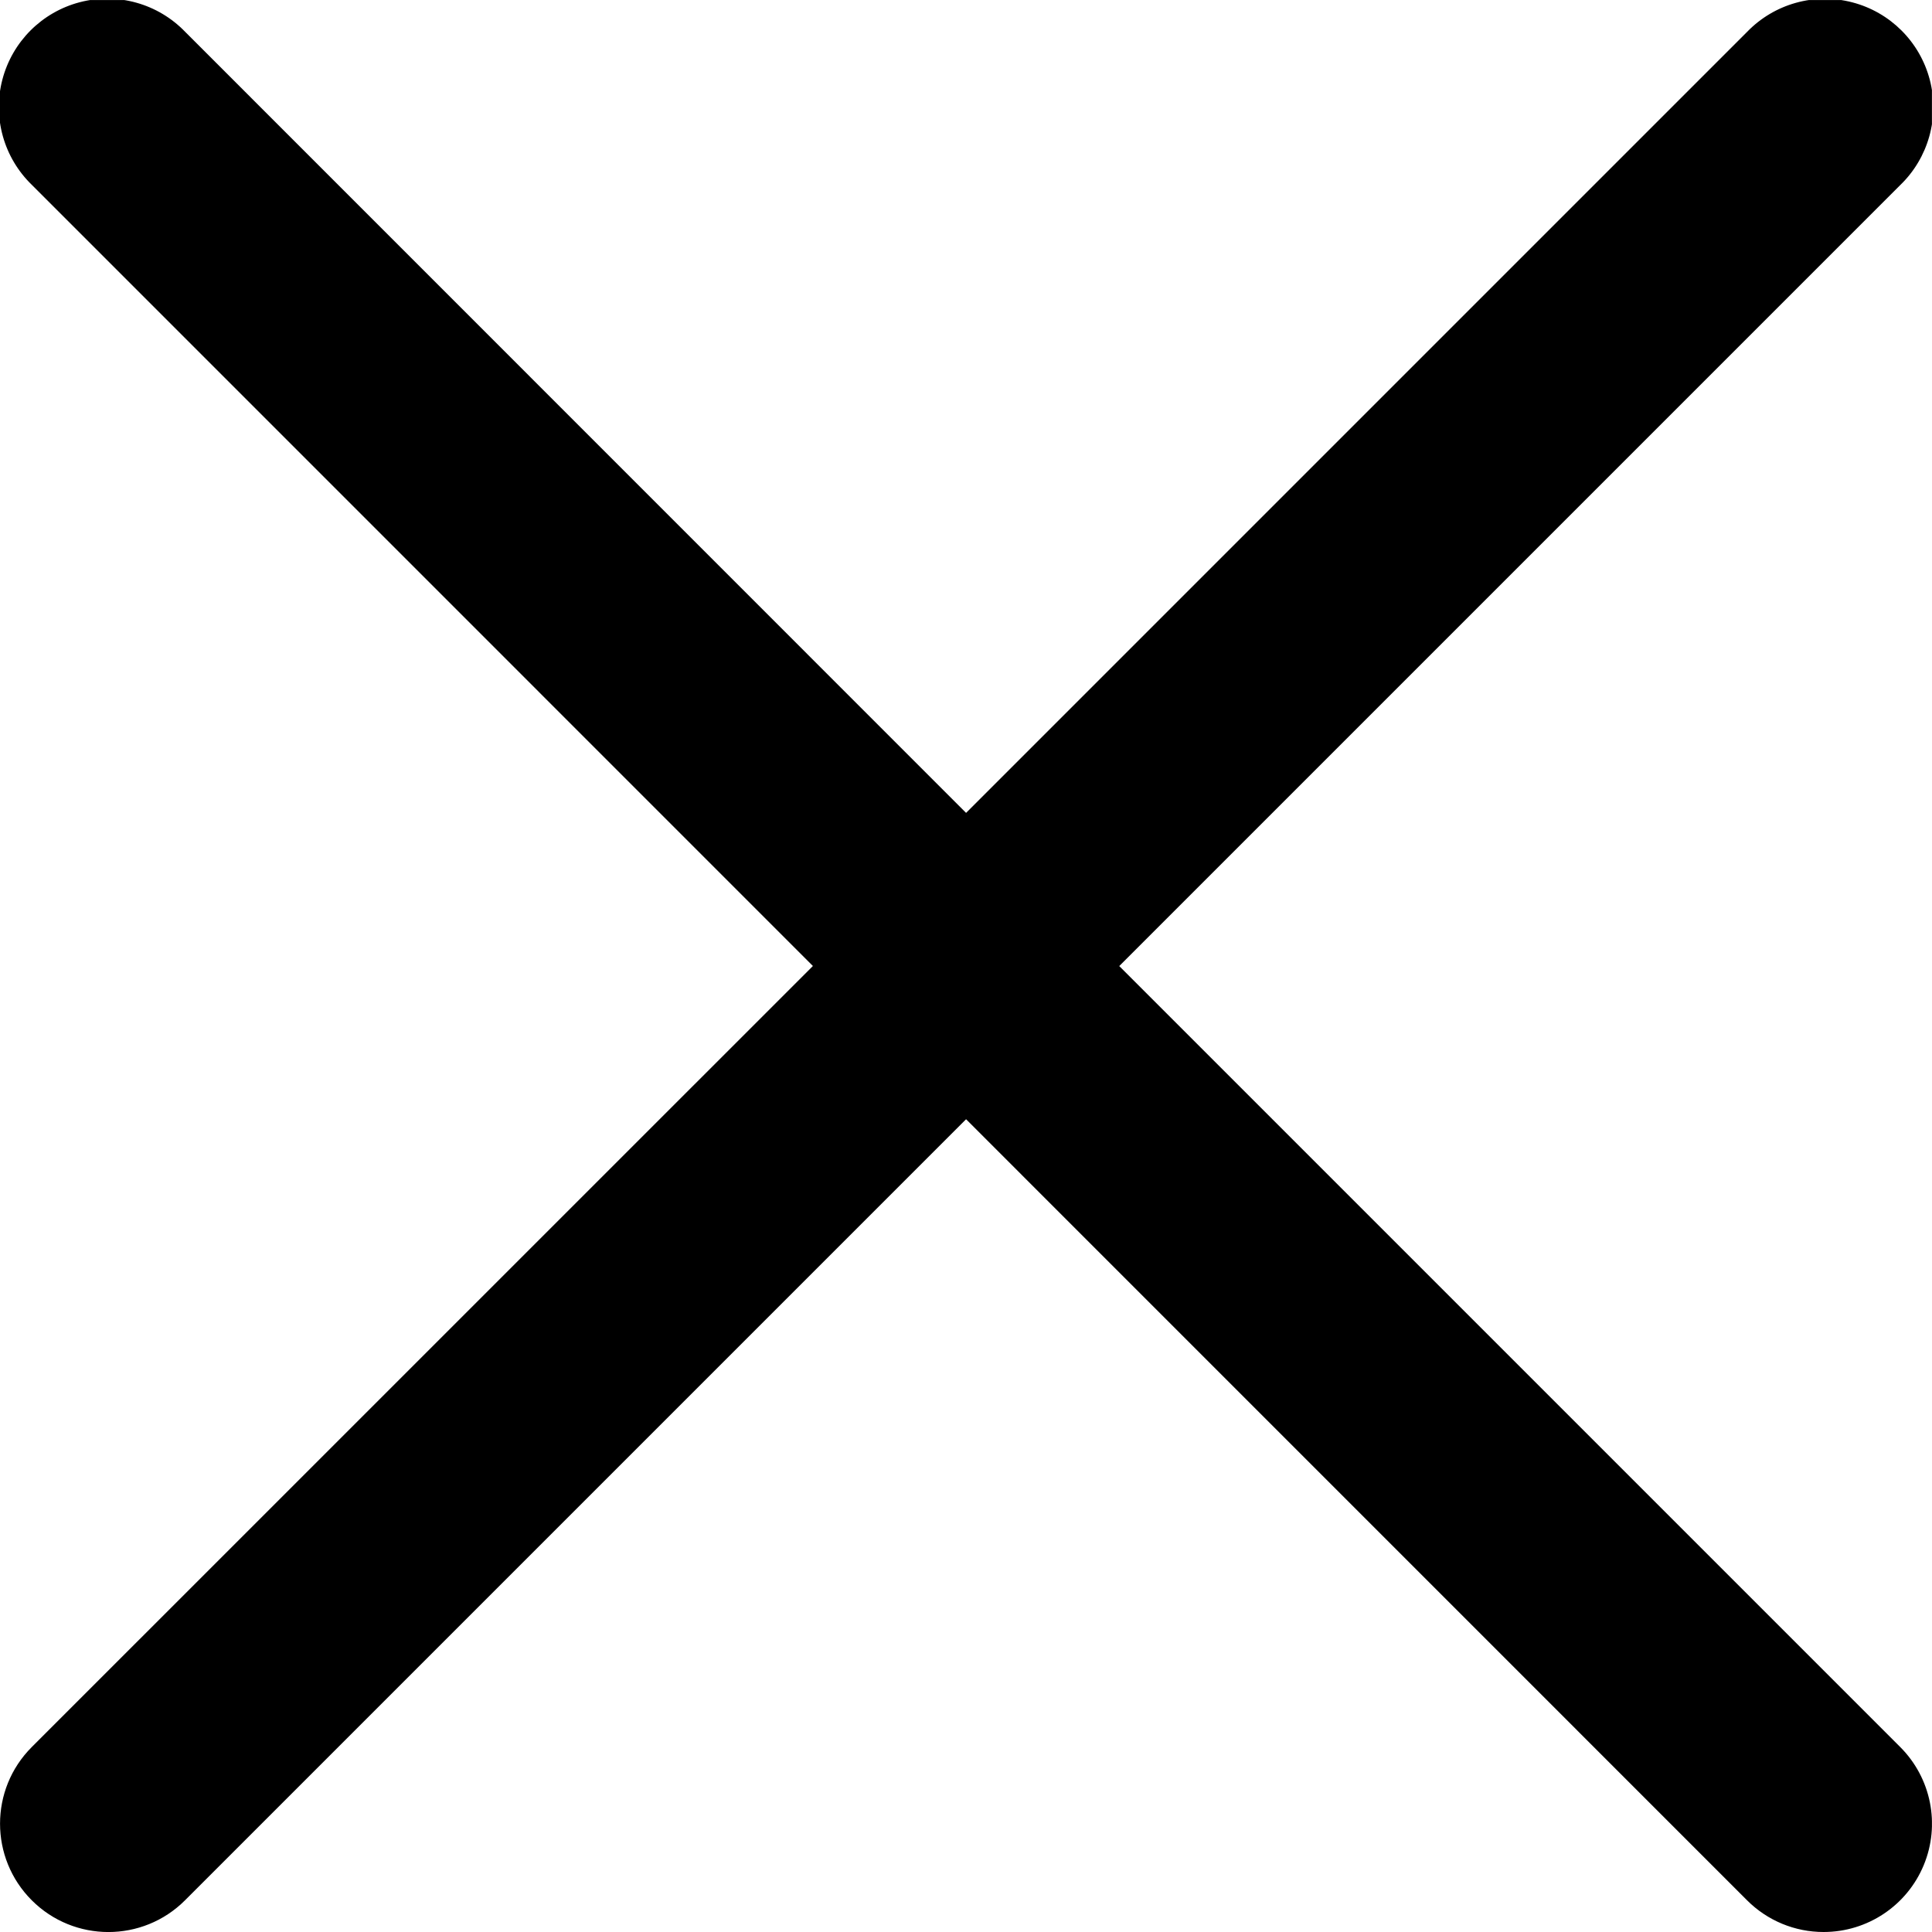
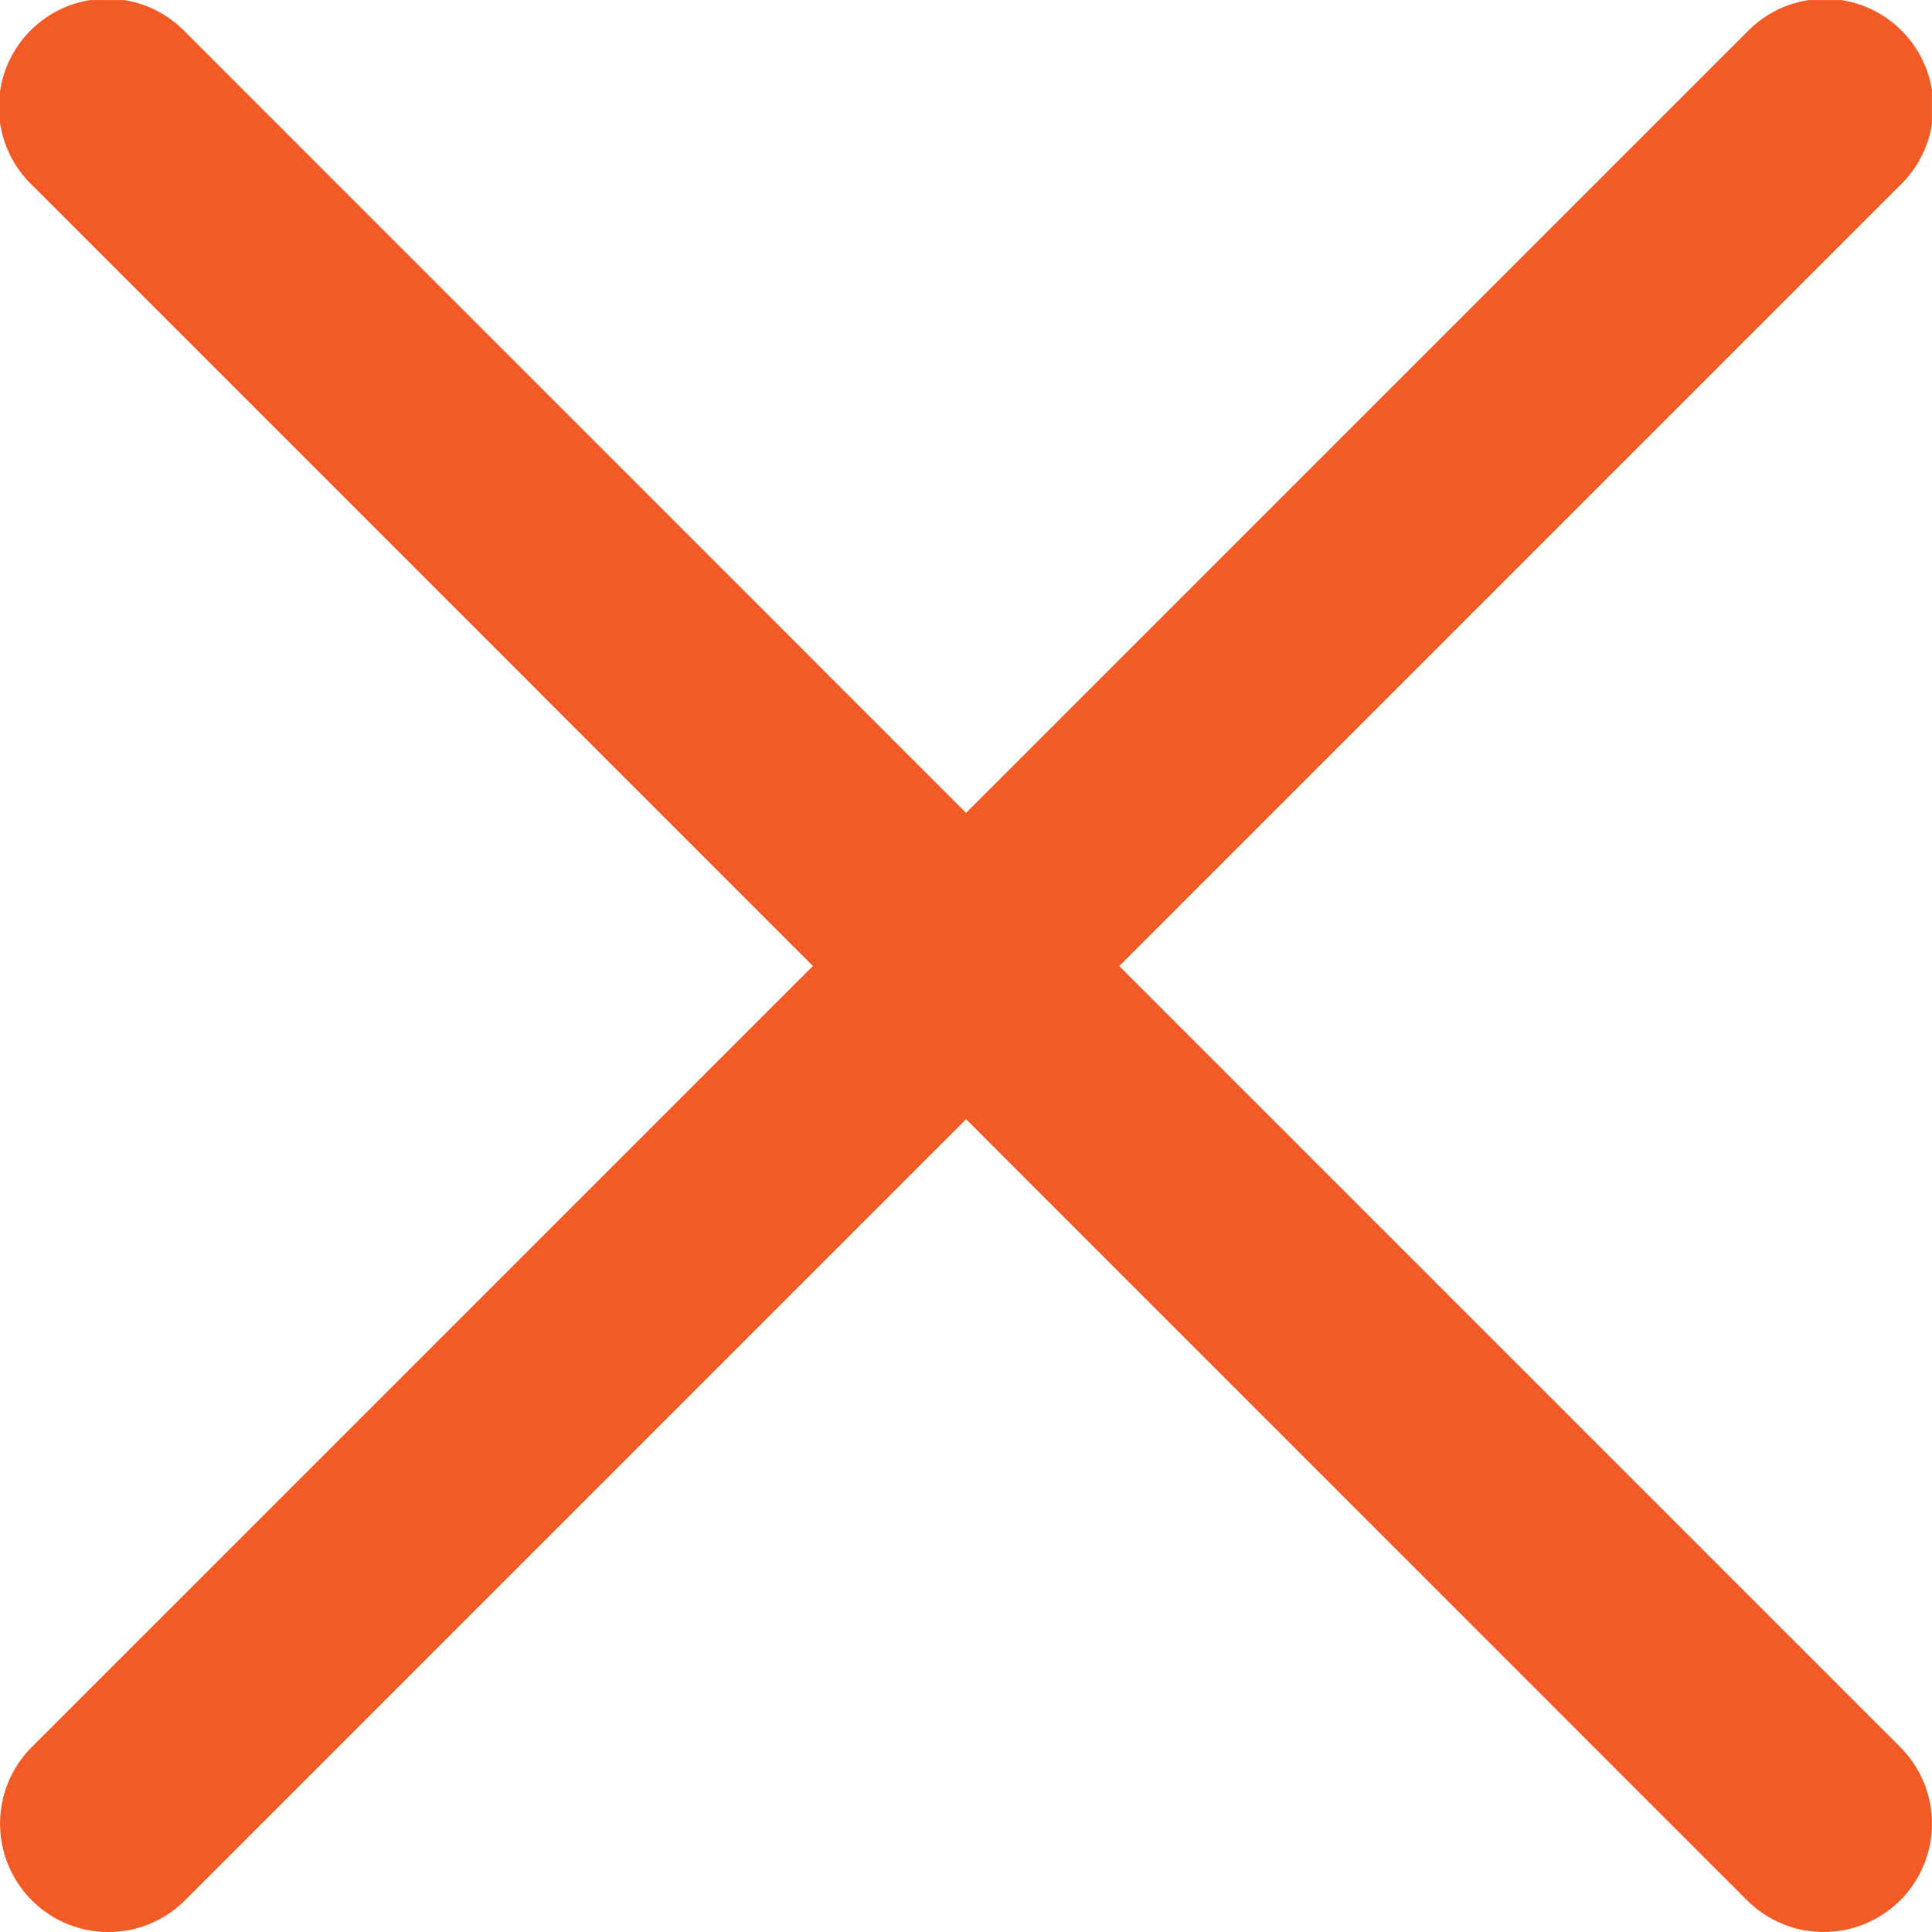
<svg xmlns="http://www.w3.org/2000/svg" height="35.669" width="35.669" xml:space="preserve" id="svg2" version="1.1">
  <defs id="defs6">
    <clipPath id="clipPath18" clipPathUnits="userSpaceOnUse">
      <path id="path16" d="M0 26.751h26.751V0H0z" />
    </clipPath>
  </defs>
  <g transform="matrix(1.33333 0 0 -1.33333 0 35.669)" id="g10">
    <g id="g12">
      <g clip-path="url(#clipPath18)" id="g14">
        <g transform="translate(15.498 13.375)" id="g20">
-           <path id="path22" d="M0 0l10.814 10.814a1.5 1.5 0 11-2.121 2.121L-2.121 2.121l-10.814 10.816a1.5 1.5 0 11-2.121-2.121L-4.242.001l-10.816-10.815a1.5 1.5 0 112.122-2.122L-2.121-2.121 8.693-12.936a1.495 1.495 0 011.061-.439 1.5 1.5 0 011.06 2.561z" fill="#000" fill-opacity="1" fill-rule="nonzero" stroke="none" />
+           <path id="path22" d="M0 0l10.814 10.814a1.5 1.5 0 11-2.121 2.121L-2.121 2.121l-10.814 10.816a1.5 1.5 0 11-2.121-2.121L-4.242.001l-10.816-10.815a1.5 1.5 0 112.122-2.122L-2.121-2.121 8.693-12.936a1.495 1.495 0 011.061-.439 1.5 1.5 0 011.06 2.561z" fill="#f25b26" fill-opacity="1" fill-rule="nonzero" stroke="none" />
        </g>
      </g>
    </g>
  </g>
</svg>
